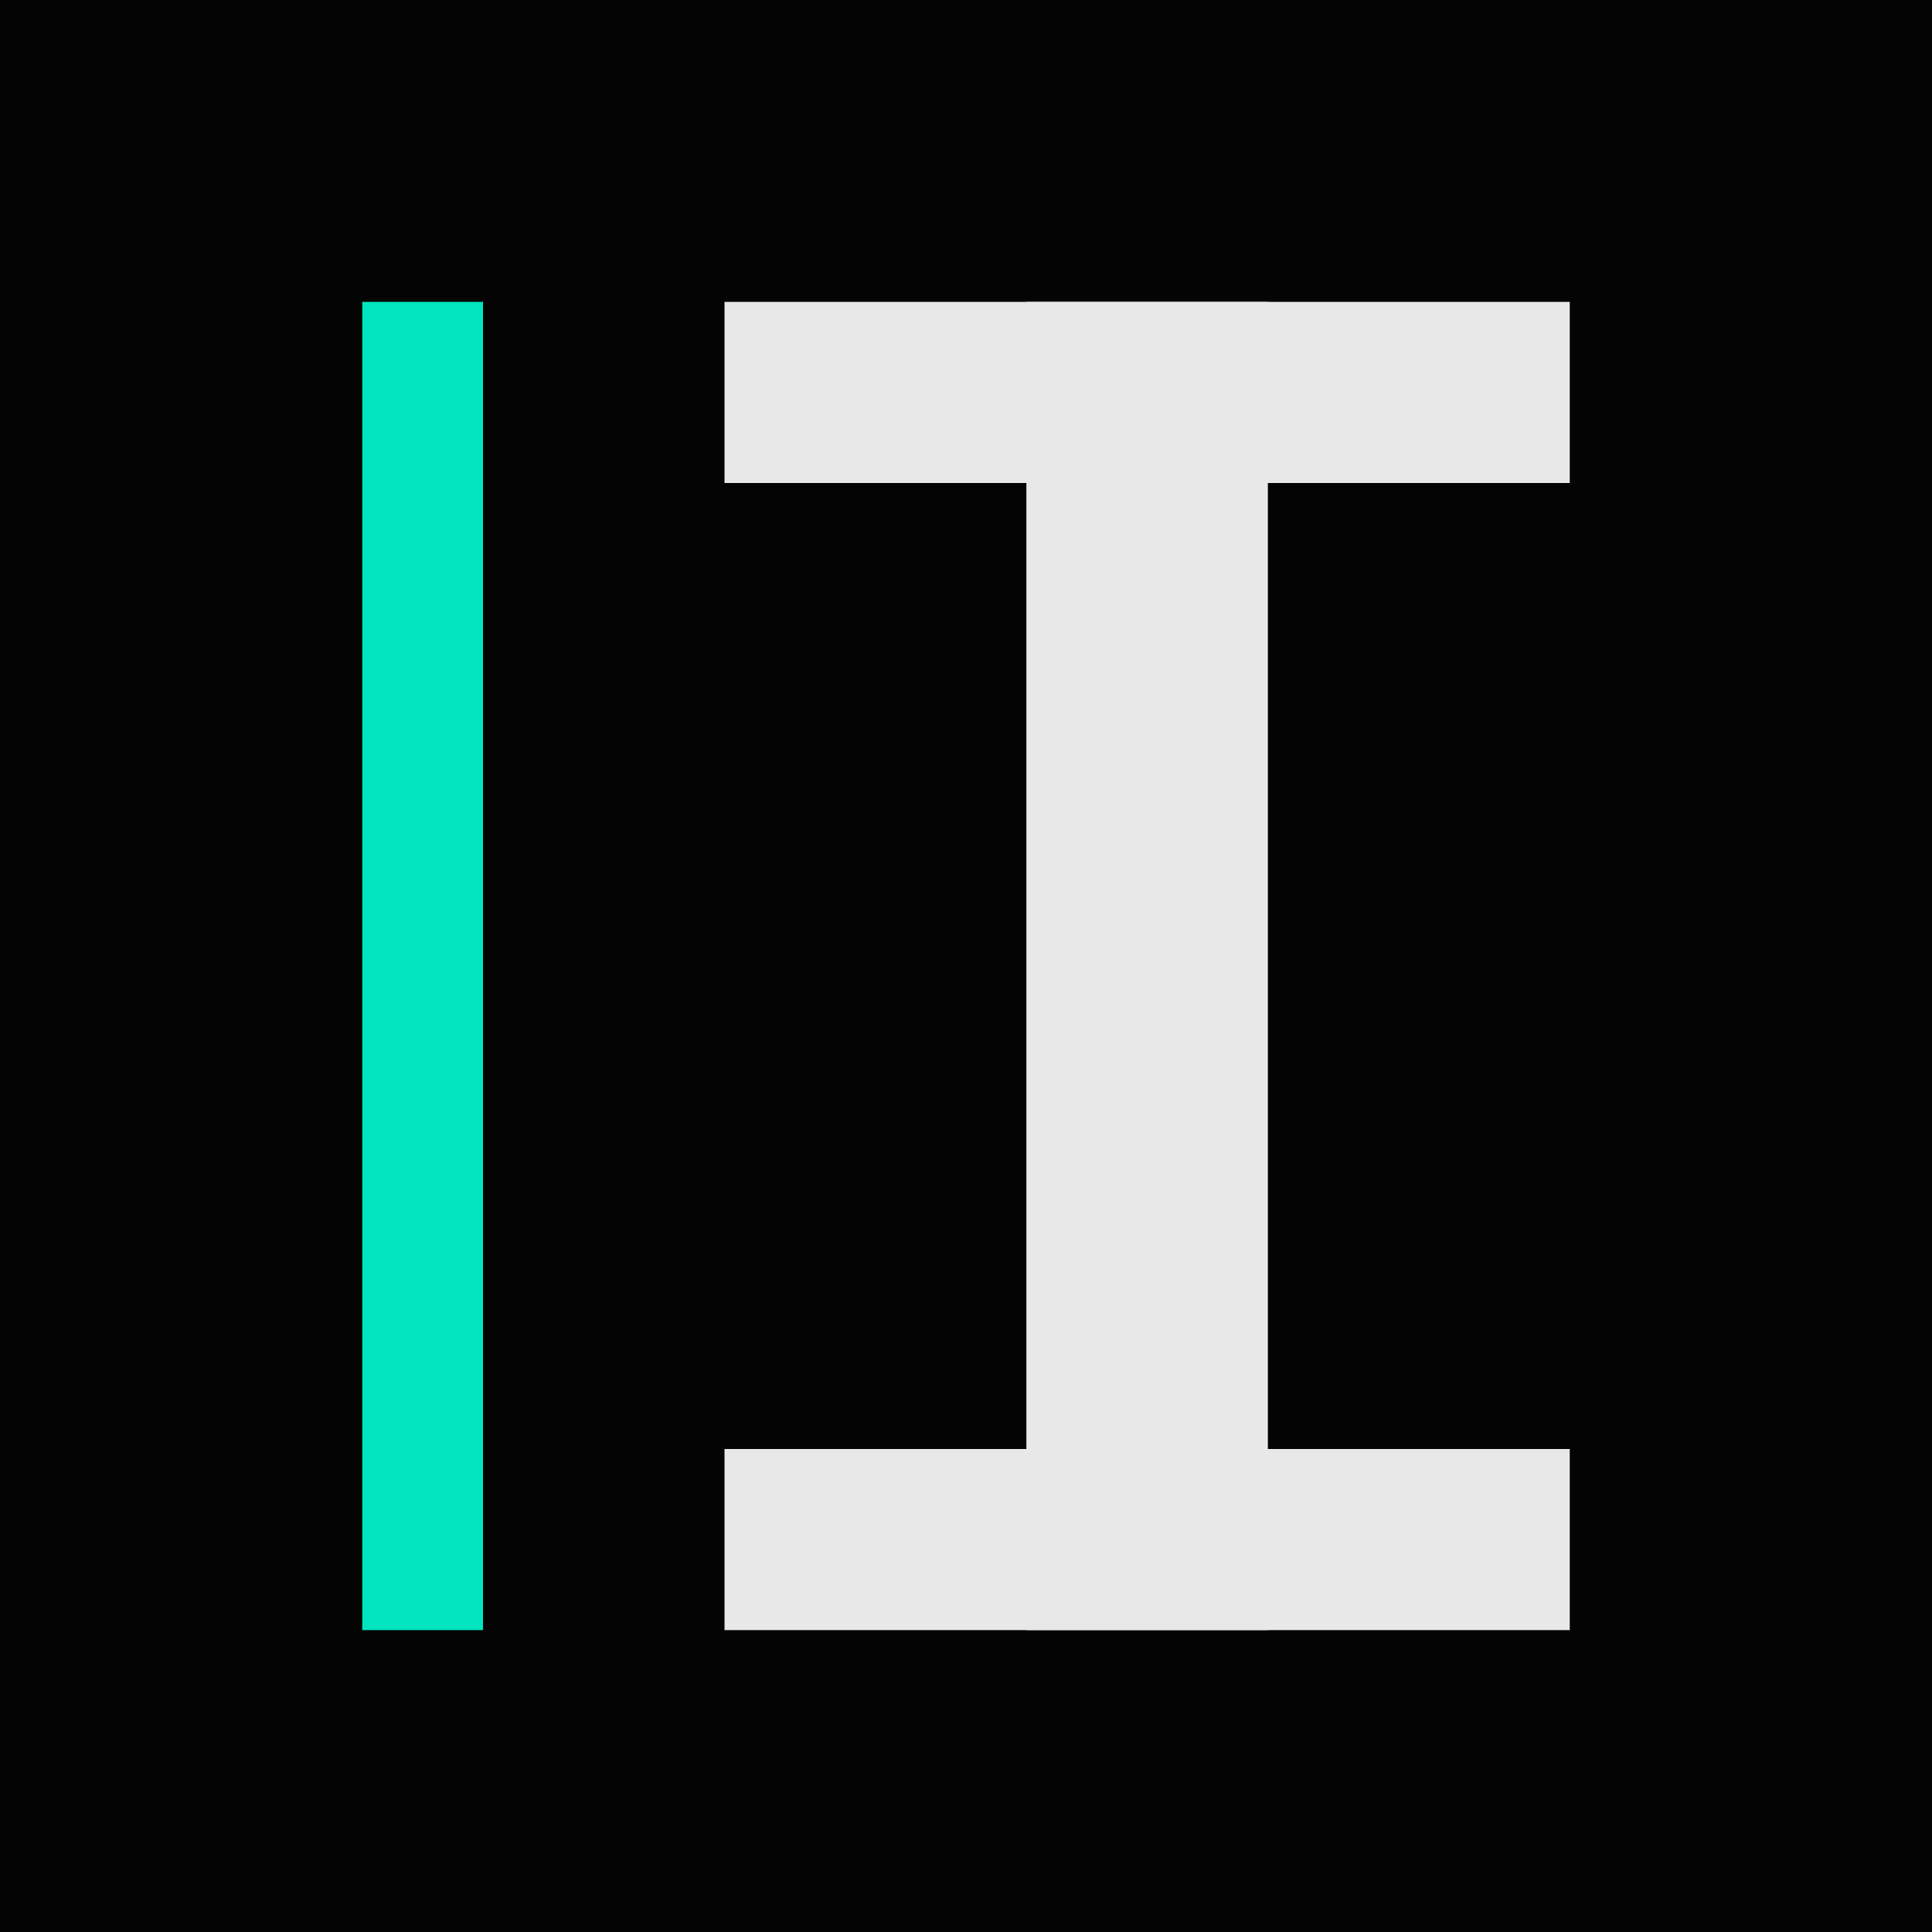
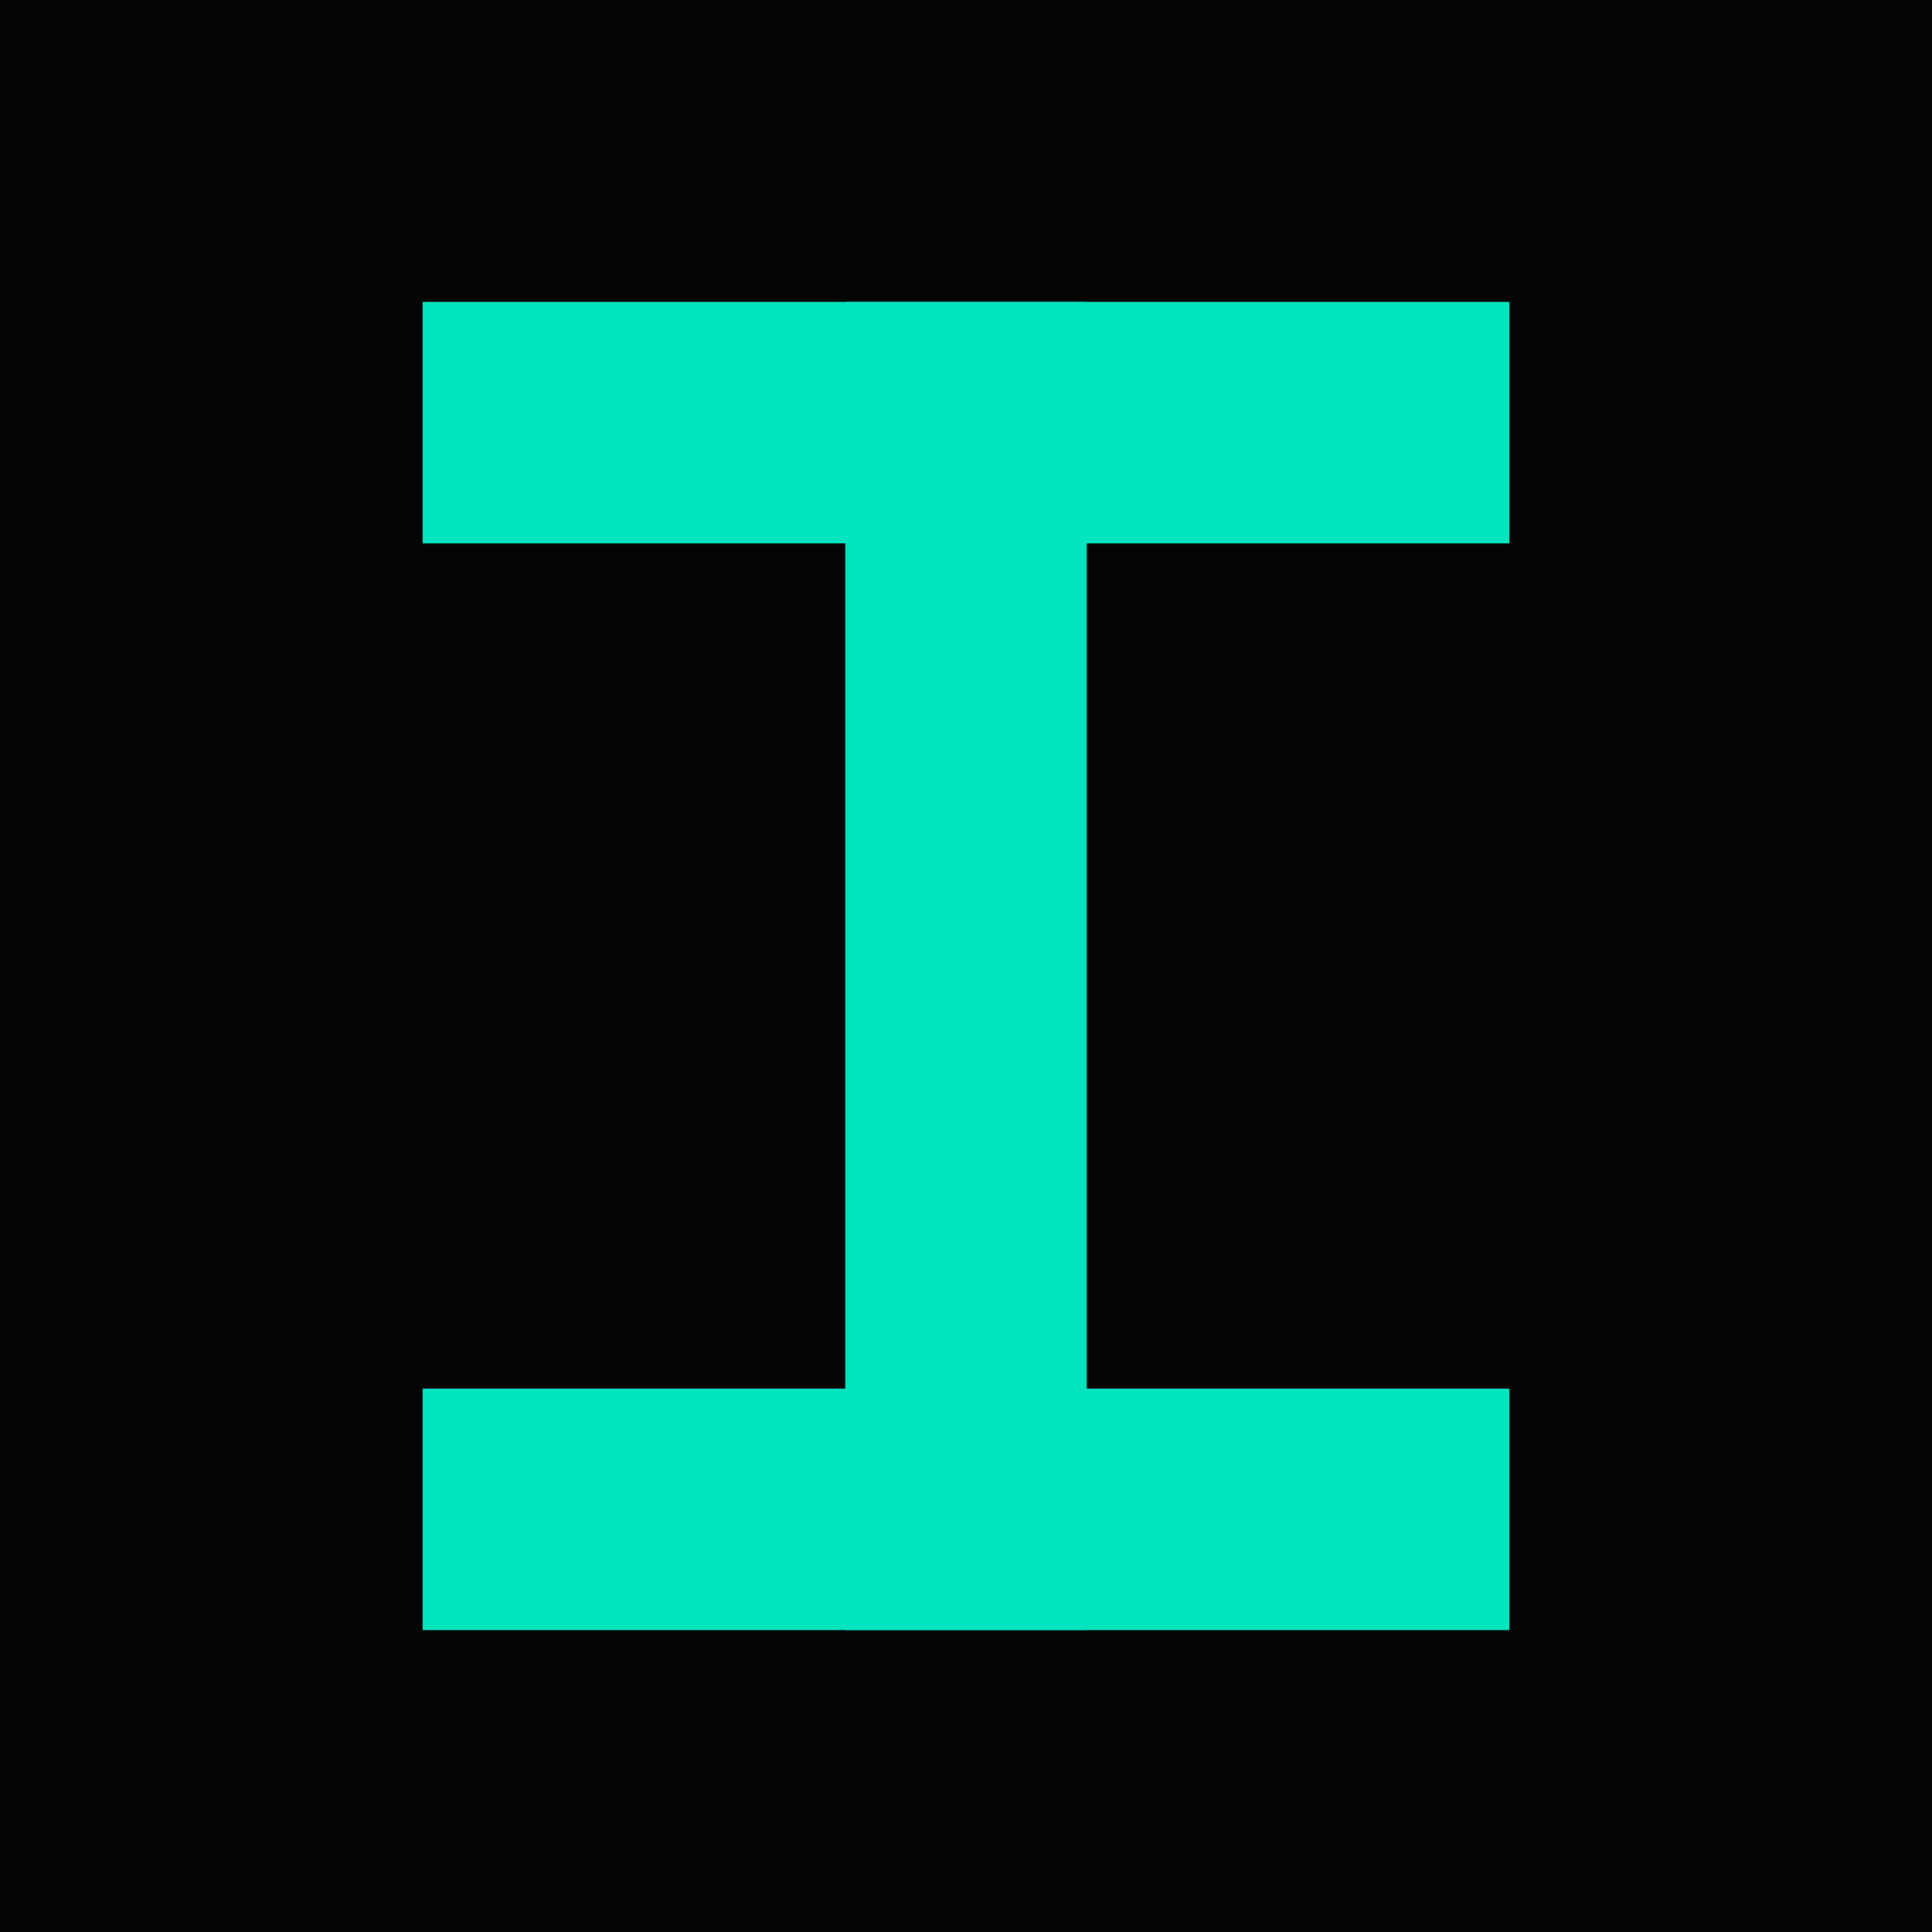
<svg xmlns="http://www.w3.org/2000/svg" width="32" height="32" viewBox="0 0 32 32">
  <rect width="32" height="32" fill="#040404" />
-   <rect x="6" y="5" width="2" height="22" fill="#00e5bf" />
-   <rect x="12" y="5" width="14" height="3" fill="#e8e8e8" />
-   <rect x="17" y="5" width="4" height="22" fill="#e8e8e8" />
-   <rect x="12" y="24" width="14" height="3" fill="#e8e8e8" />
+   <rect x="7" y="5" width="18" height="4" fill="#00e5bf" />
+   <rect x="14" y="5" width="4" height="22" fill="#00e5bf" />
+   <rect x="7" y="23" width="18" height="4" fill="#00e5bf" />
</svg>
